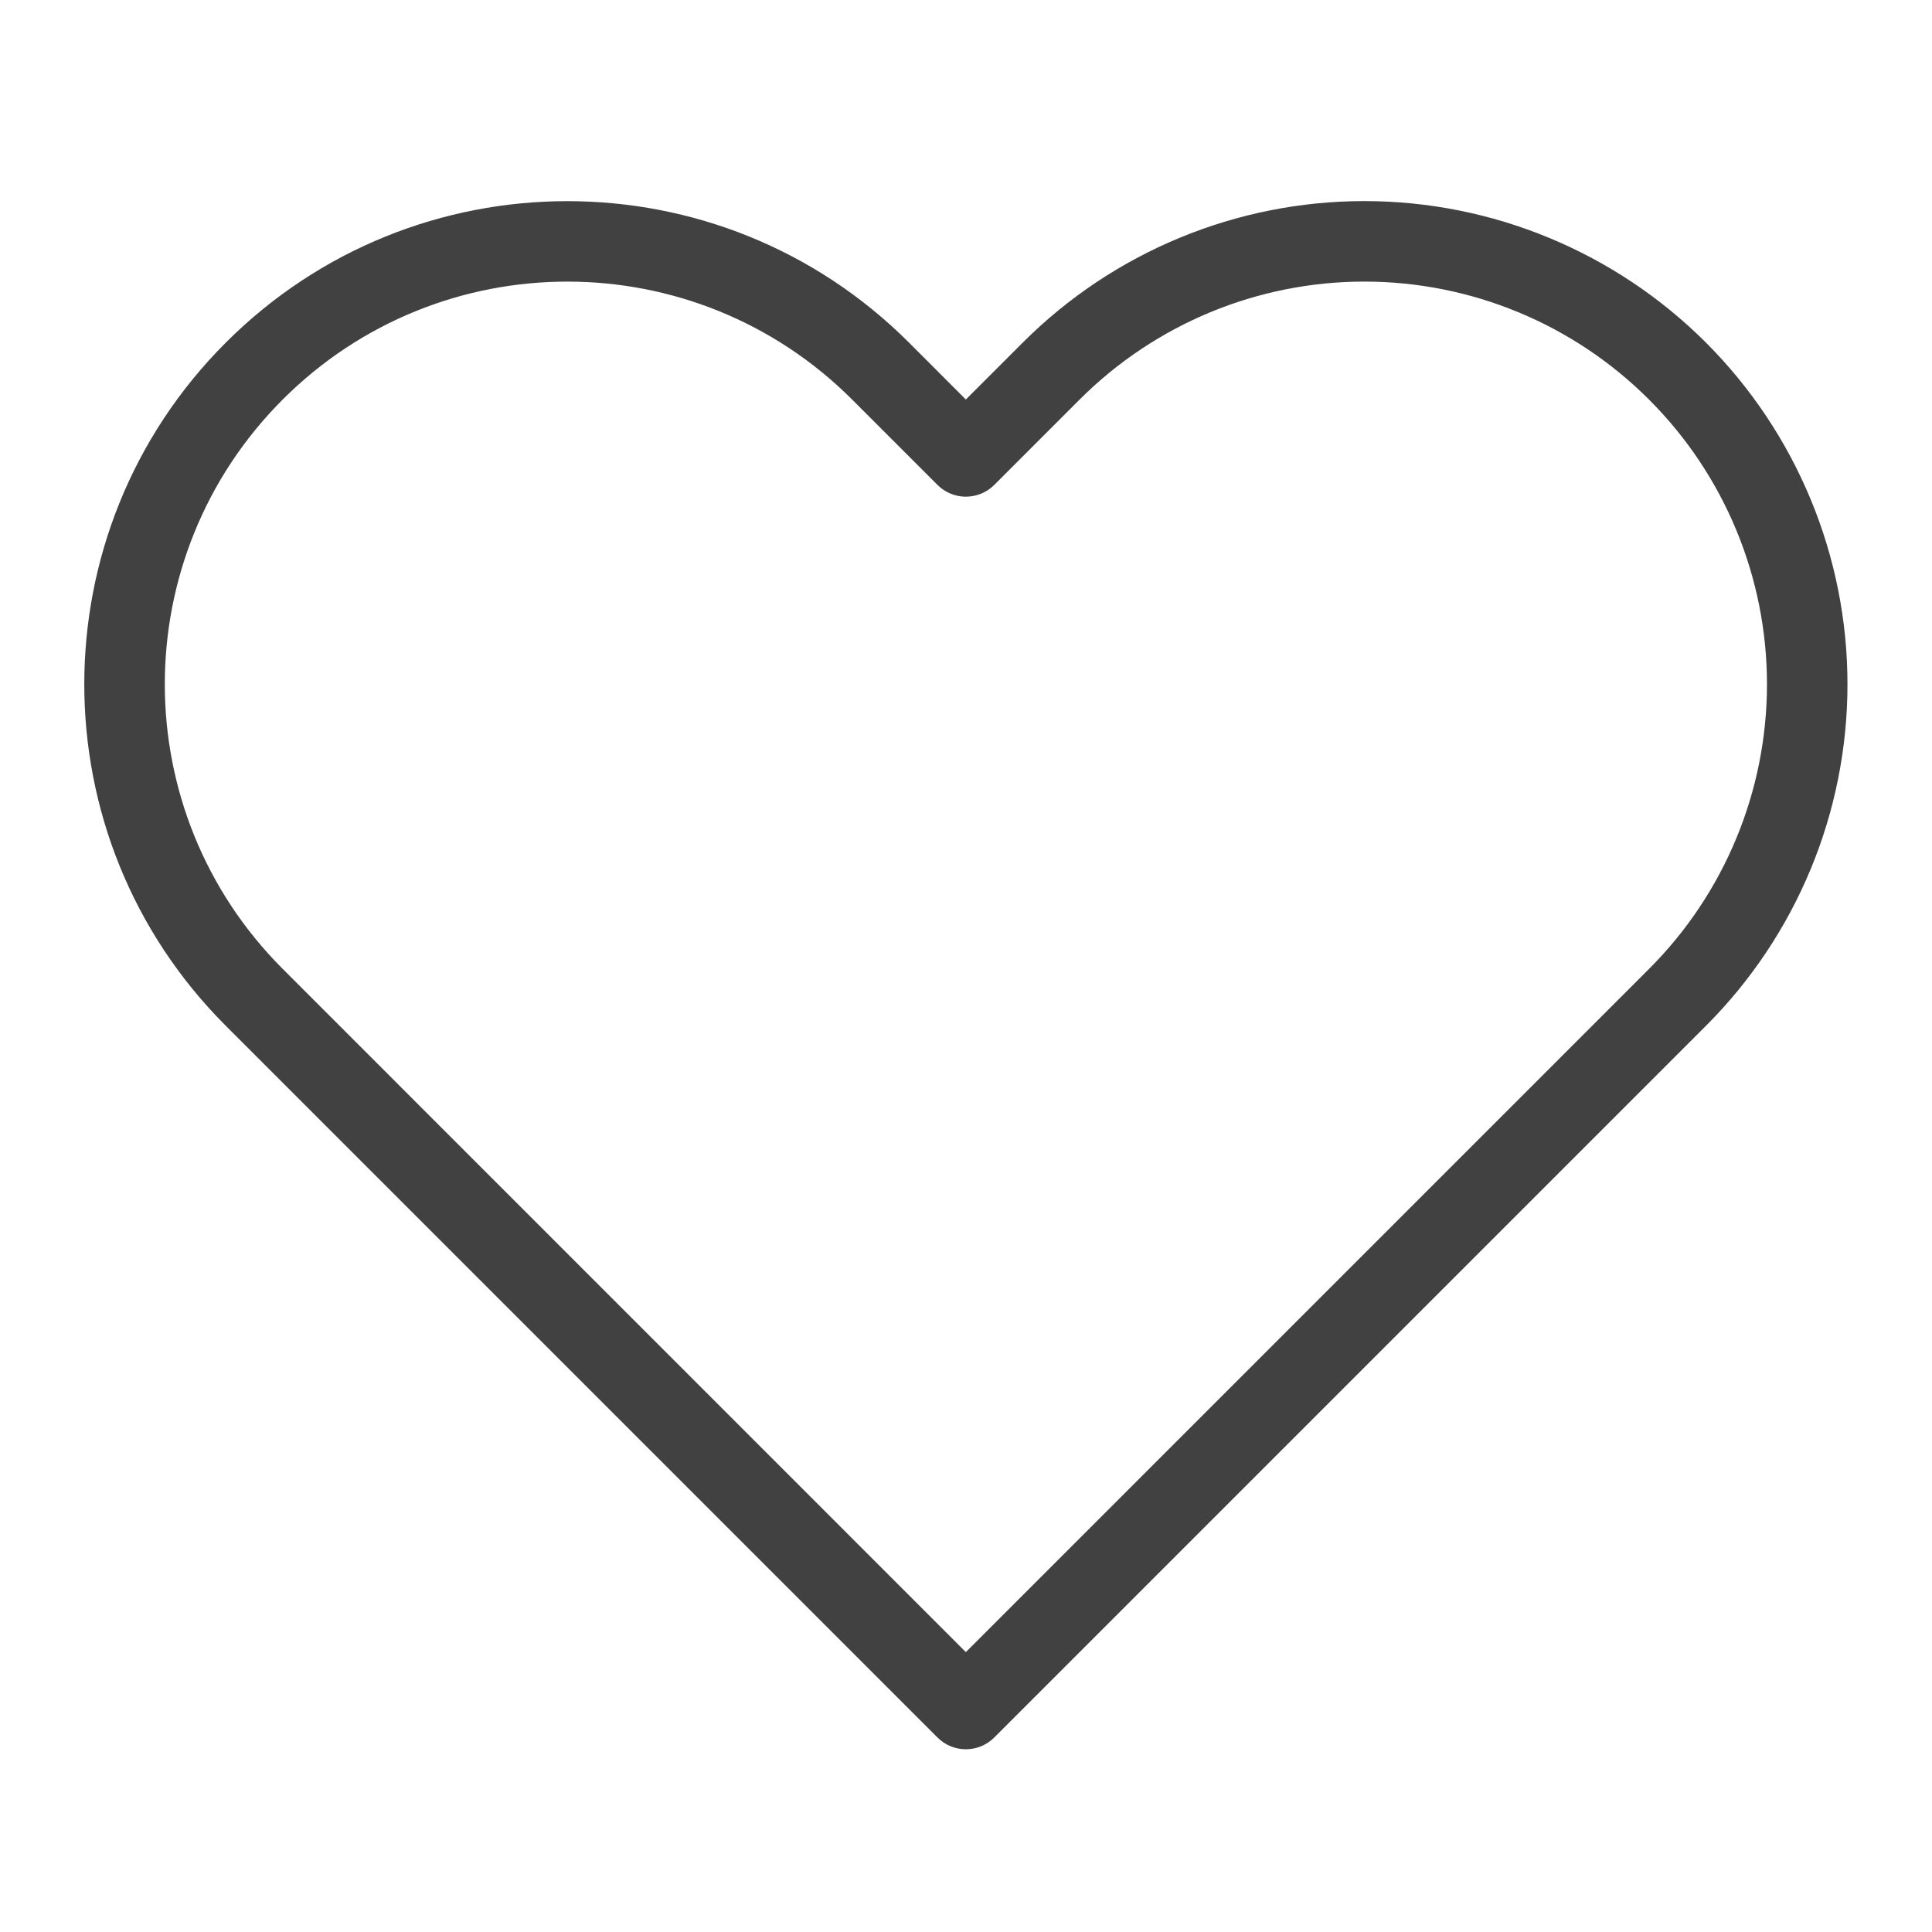
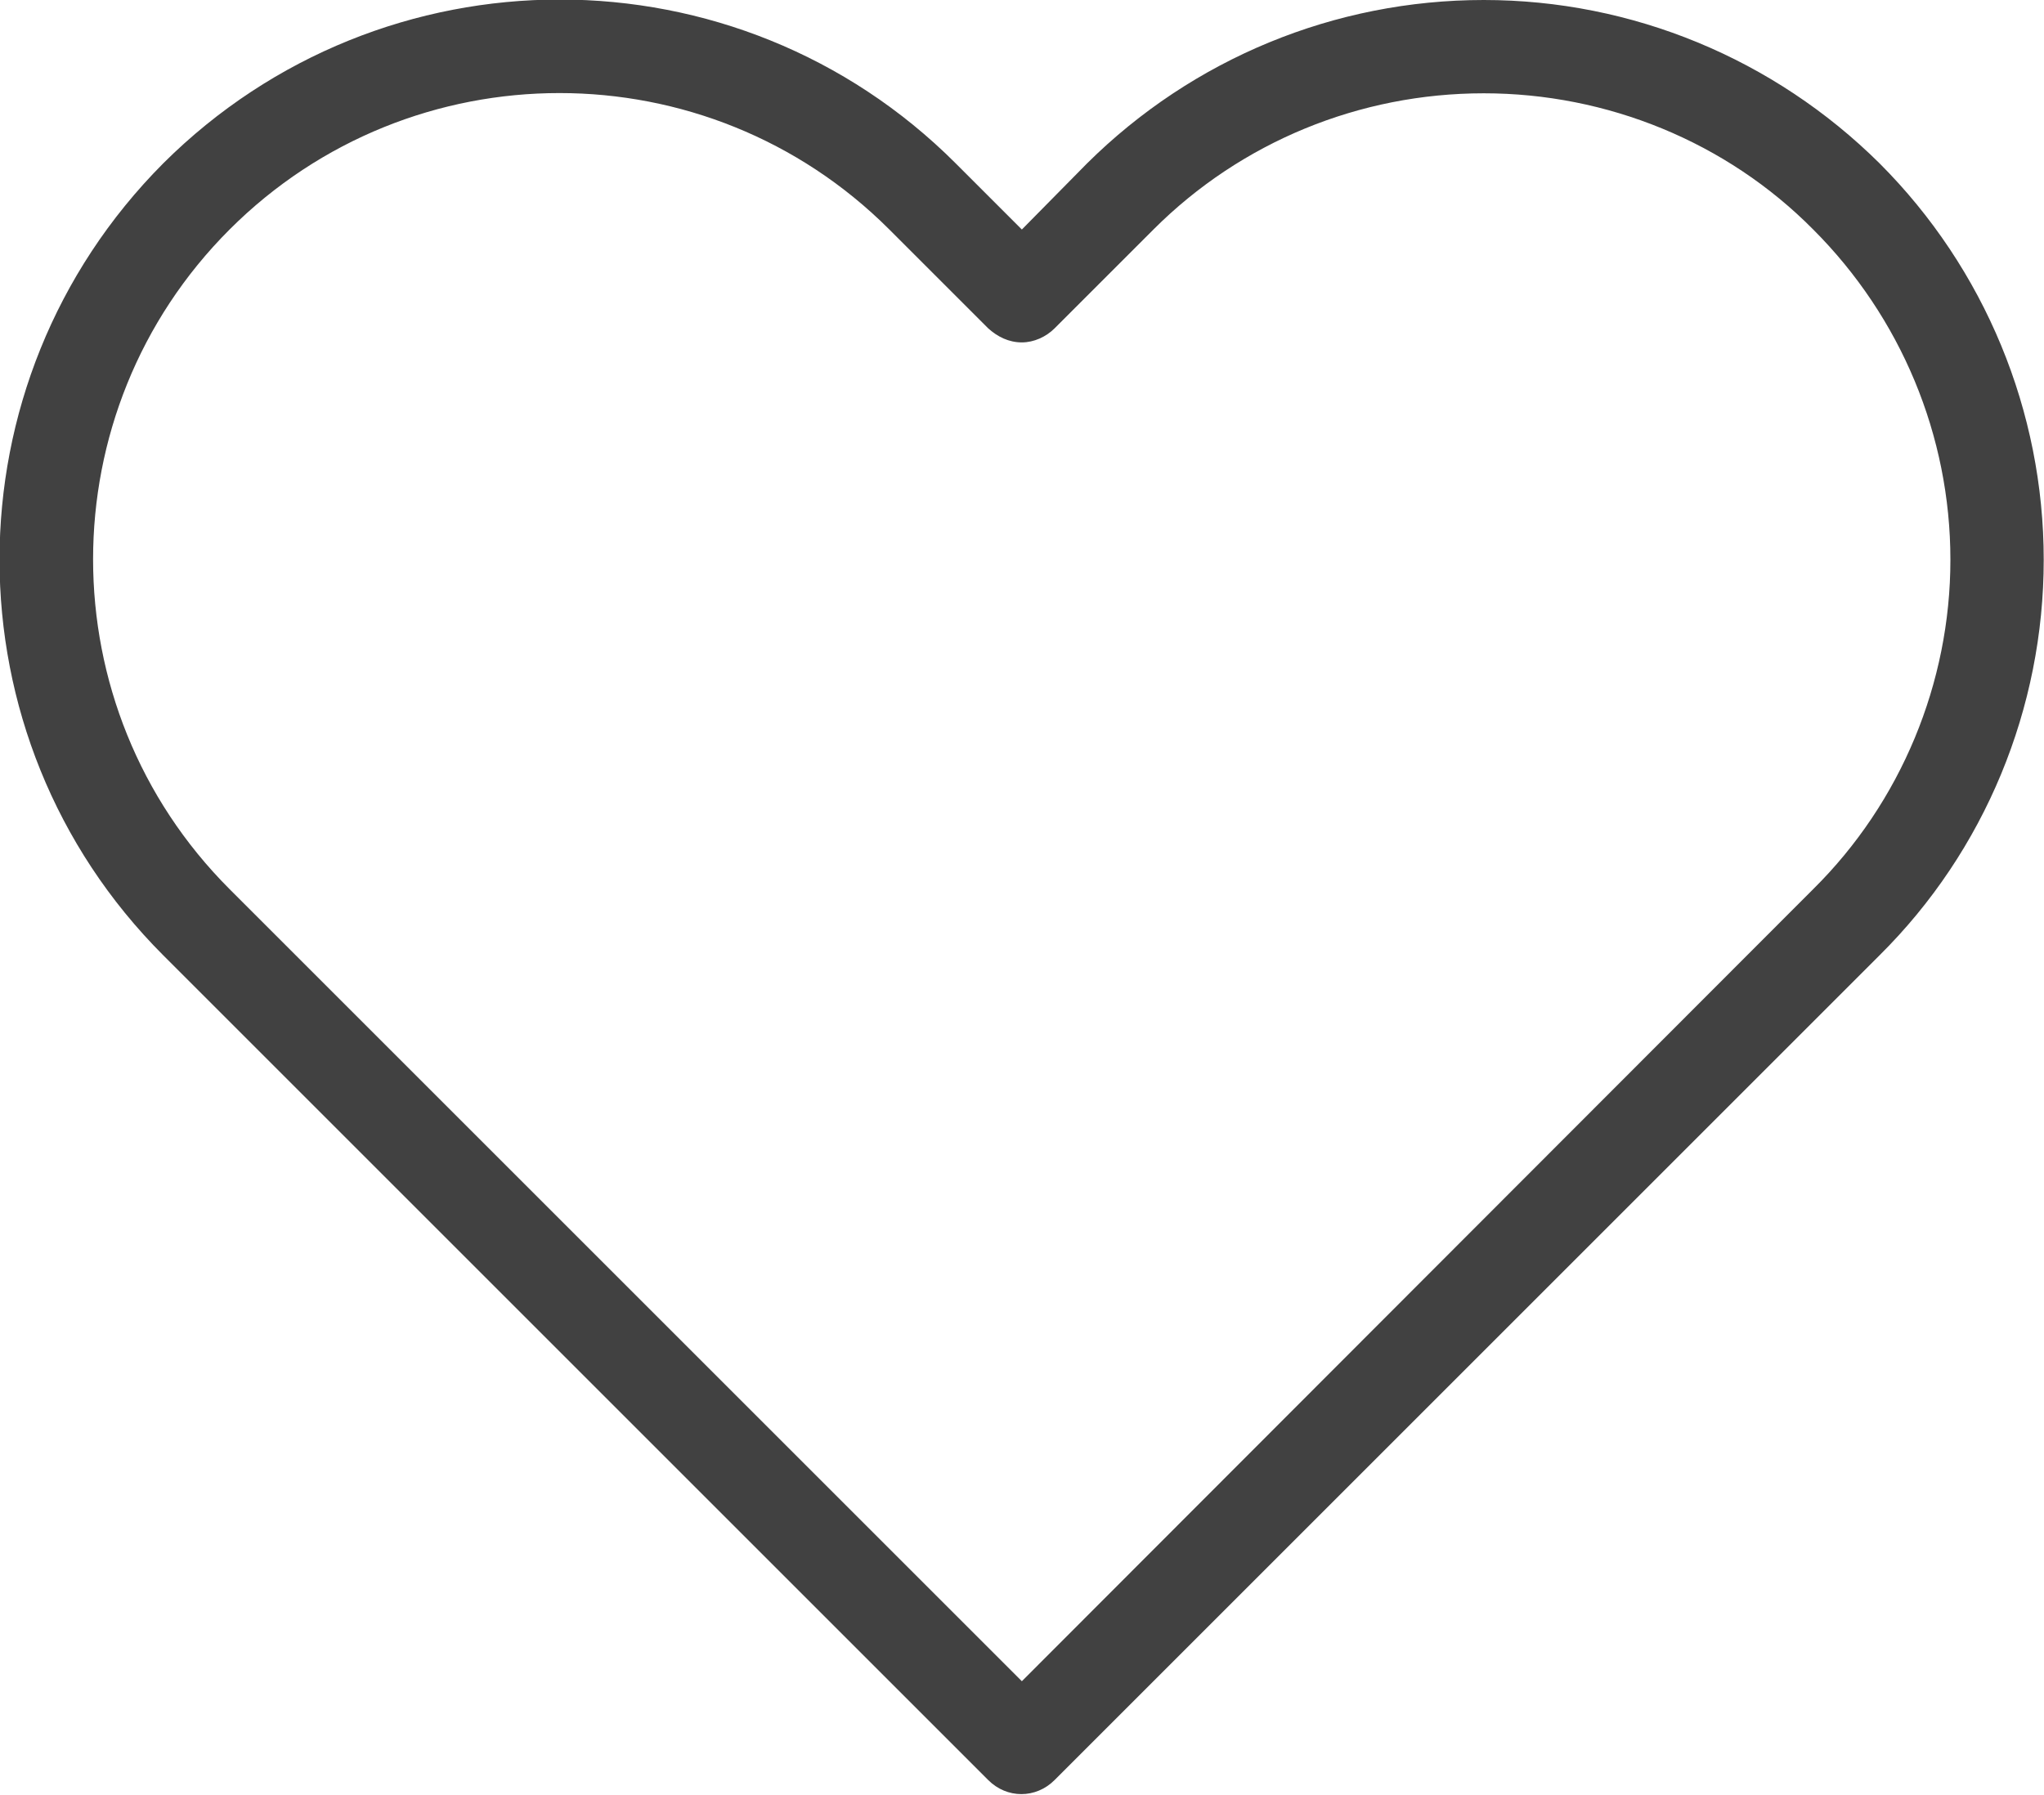
- <svg xmlns="http://www.w3.org/2000/svg" viewBox="0 0 24 24" width="24" height="24" fill="none" customFrame="#000000">
-   <rect id="Frame 211" width="24" height="24" x="0" y="0" fill="rgb(255,255,255)" fill-opacity="0" />
-   <path id="Shape (Stroke)" d="M12.705 4.256C13.83 3.131 15.356 2.498 16.948 2.498C18.54 2.498 20.066 3.131 21.192 4.256C22.317 5.382 22.95 6.908 22.95 8.5C22.95 10.092 22.317 11.618 21.192 12.743L12.352 21.583C12.156 21.779 11.84 21.779 11.645 21.583L2.805 12.743C0.461 10.4 0.461 6.6 2.805 4.256C5.148 1.913 8.948 1.913 11.292 4.256L11.998 4.963L12.705 4.256ZM16.948 3.498C15.622 3.498 14.35 4.025 13.412 4.963L12.352 6.023C12.258 6.117 12.131 6.17 11.998 6.17C11.866 6.17 11.738 6.117 11.645 6.023L10.585 4.963C8.631 3.01 5.465 3.01 3.512 4.963C1.559 6.917 1.559 10.083 3.512 12.036L11.998 20.523L20.485 12.036C21.423 11.099 21.95 9.826 21.95 8.5C21.95 7.173 21.423 5.901 20.485 4.964C19.547 4.025 18.275 3.498 16.948 3.498Z" fill="rgb(64.812,64.812,64.812)" fill-rule="evenodd" />
+ <svg xmlns="http://www.w3.org/2000/svg" width="21.903" height="19.232" viewBox="0 0 21.903 19.232" fill="none">
+   <defs />
+   <path id="Shape (Stroke)" d="M11.65 1.75C12.78 0.63 14.3 0 15.9 0C17.49 0 19.01 0.63 20.14 1.75C21.27 2.88 21.9 4.41 21.9 6C21.9 7.59 21.27 9.12 20.14 10.24L11.3 19.08C11.1 19.28 10.79 19.28 10.59 19.08L1.75 10.24C-0.59 7.9 -0.59 4.1 1.75 1.75C4.1 -0.59 7.9 -0.59 10.24 1.75L10.95 2.46L11.65 1.75ZM15.9 1C14.57 1 13.3 1.52 12.36 2.46L11.3 3.52C11.21 3.61 11.08 3.67 10.95 3.67C10.81 3.67 10.69 3.61 10.59 3.52L9.53 2.46C7.58 0.51 4.41 0.51 2.46 2.46C0.51 4.41 0.51 7.58 2.46 9.53L10.95 18.02L19.43 9.53C20.37 8.6 20.9 7.32 20.9 6C20.9 4.67 20.37 3.4 19.43 2.46C18.5 1.52 17.22 1 15.9 1Z" fill="#414141" fill-opacity="1" fill-rule="evenodd" />
</svg>
